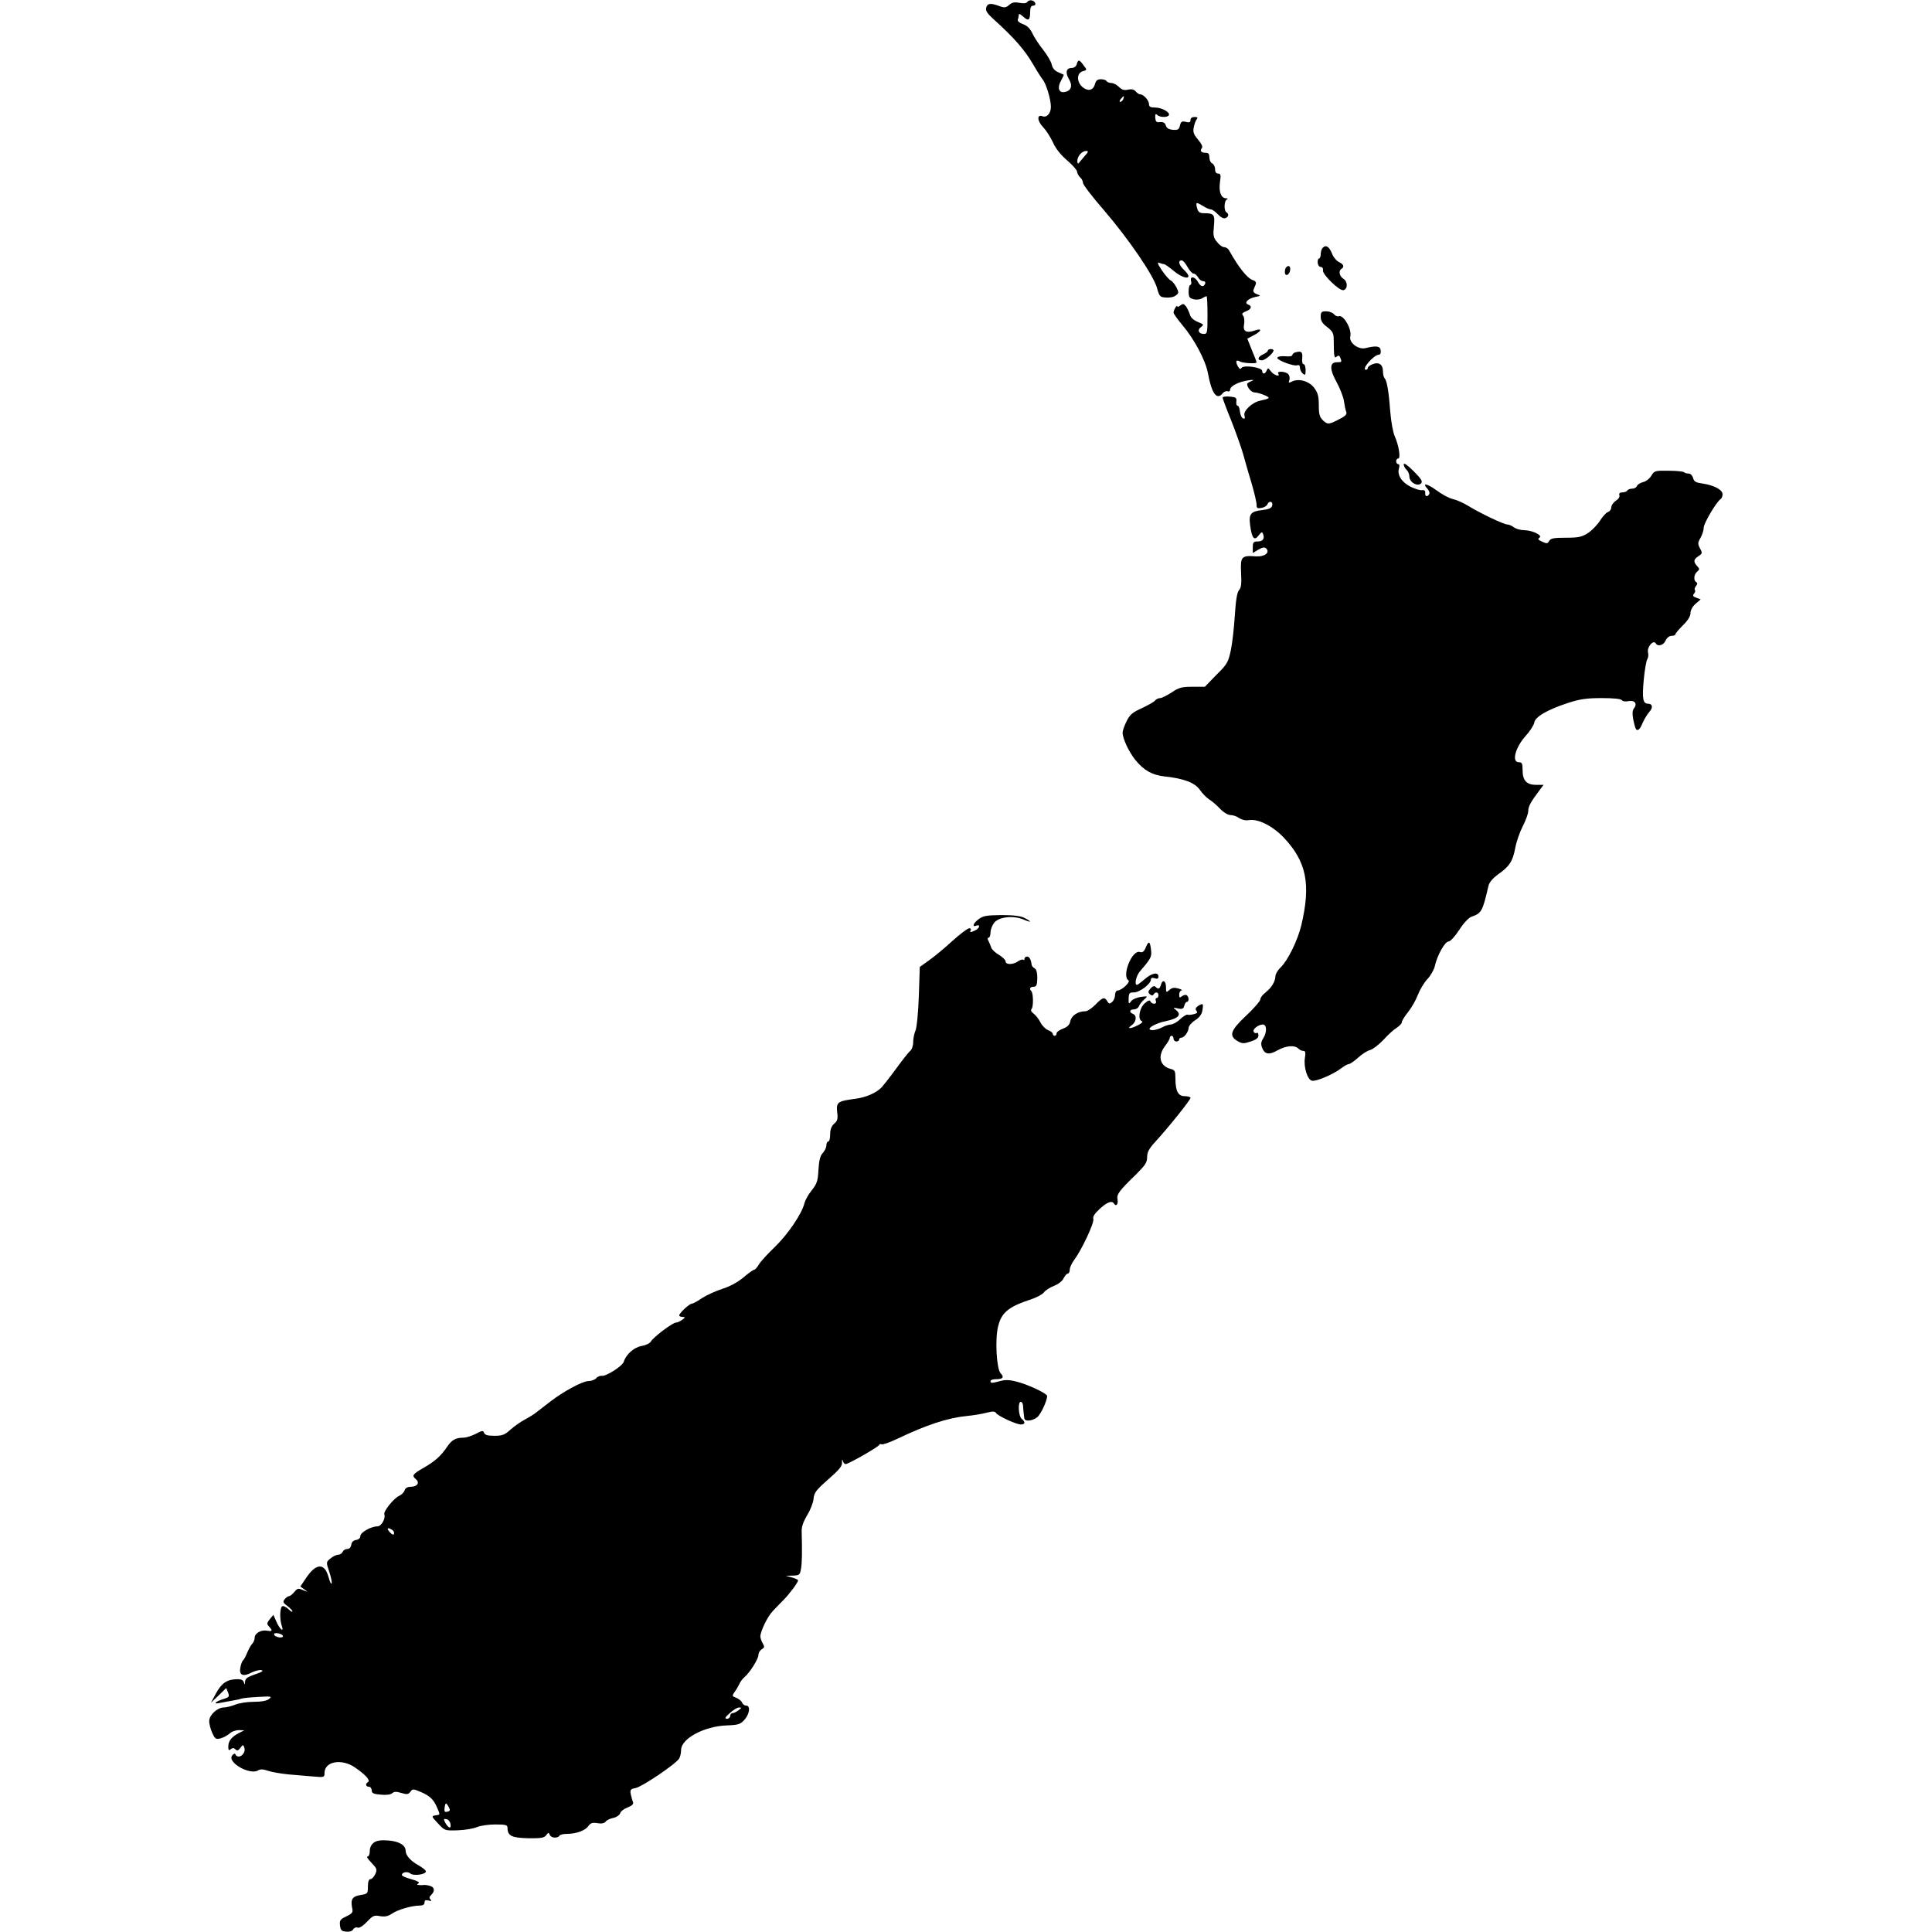
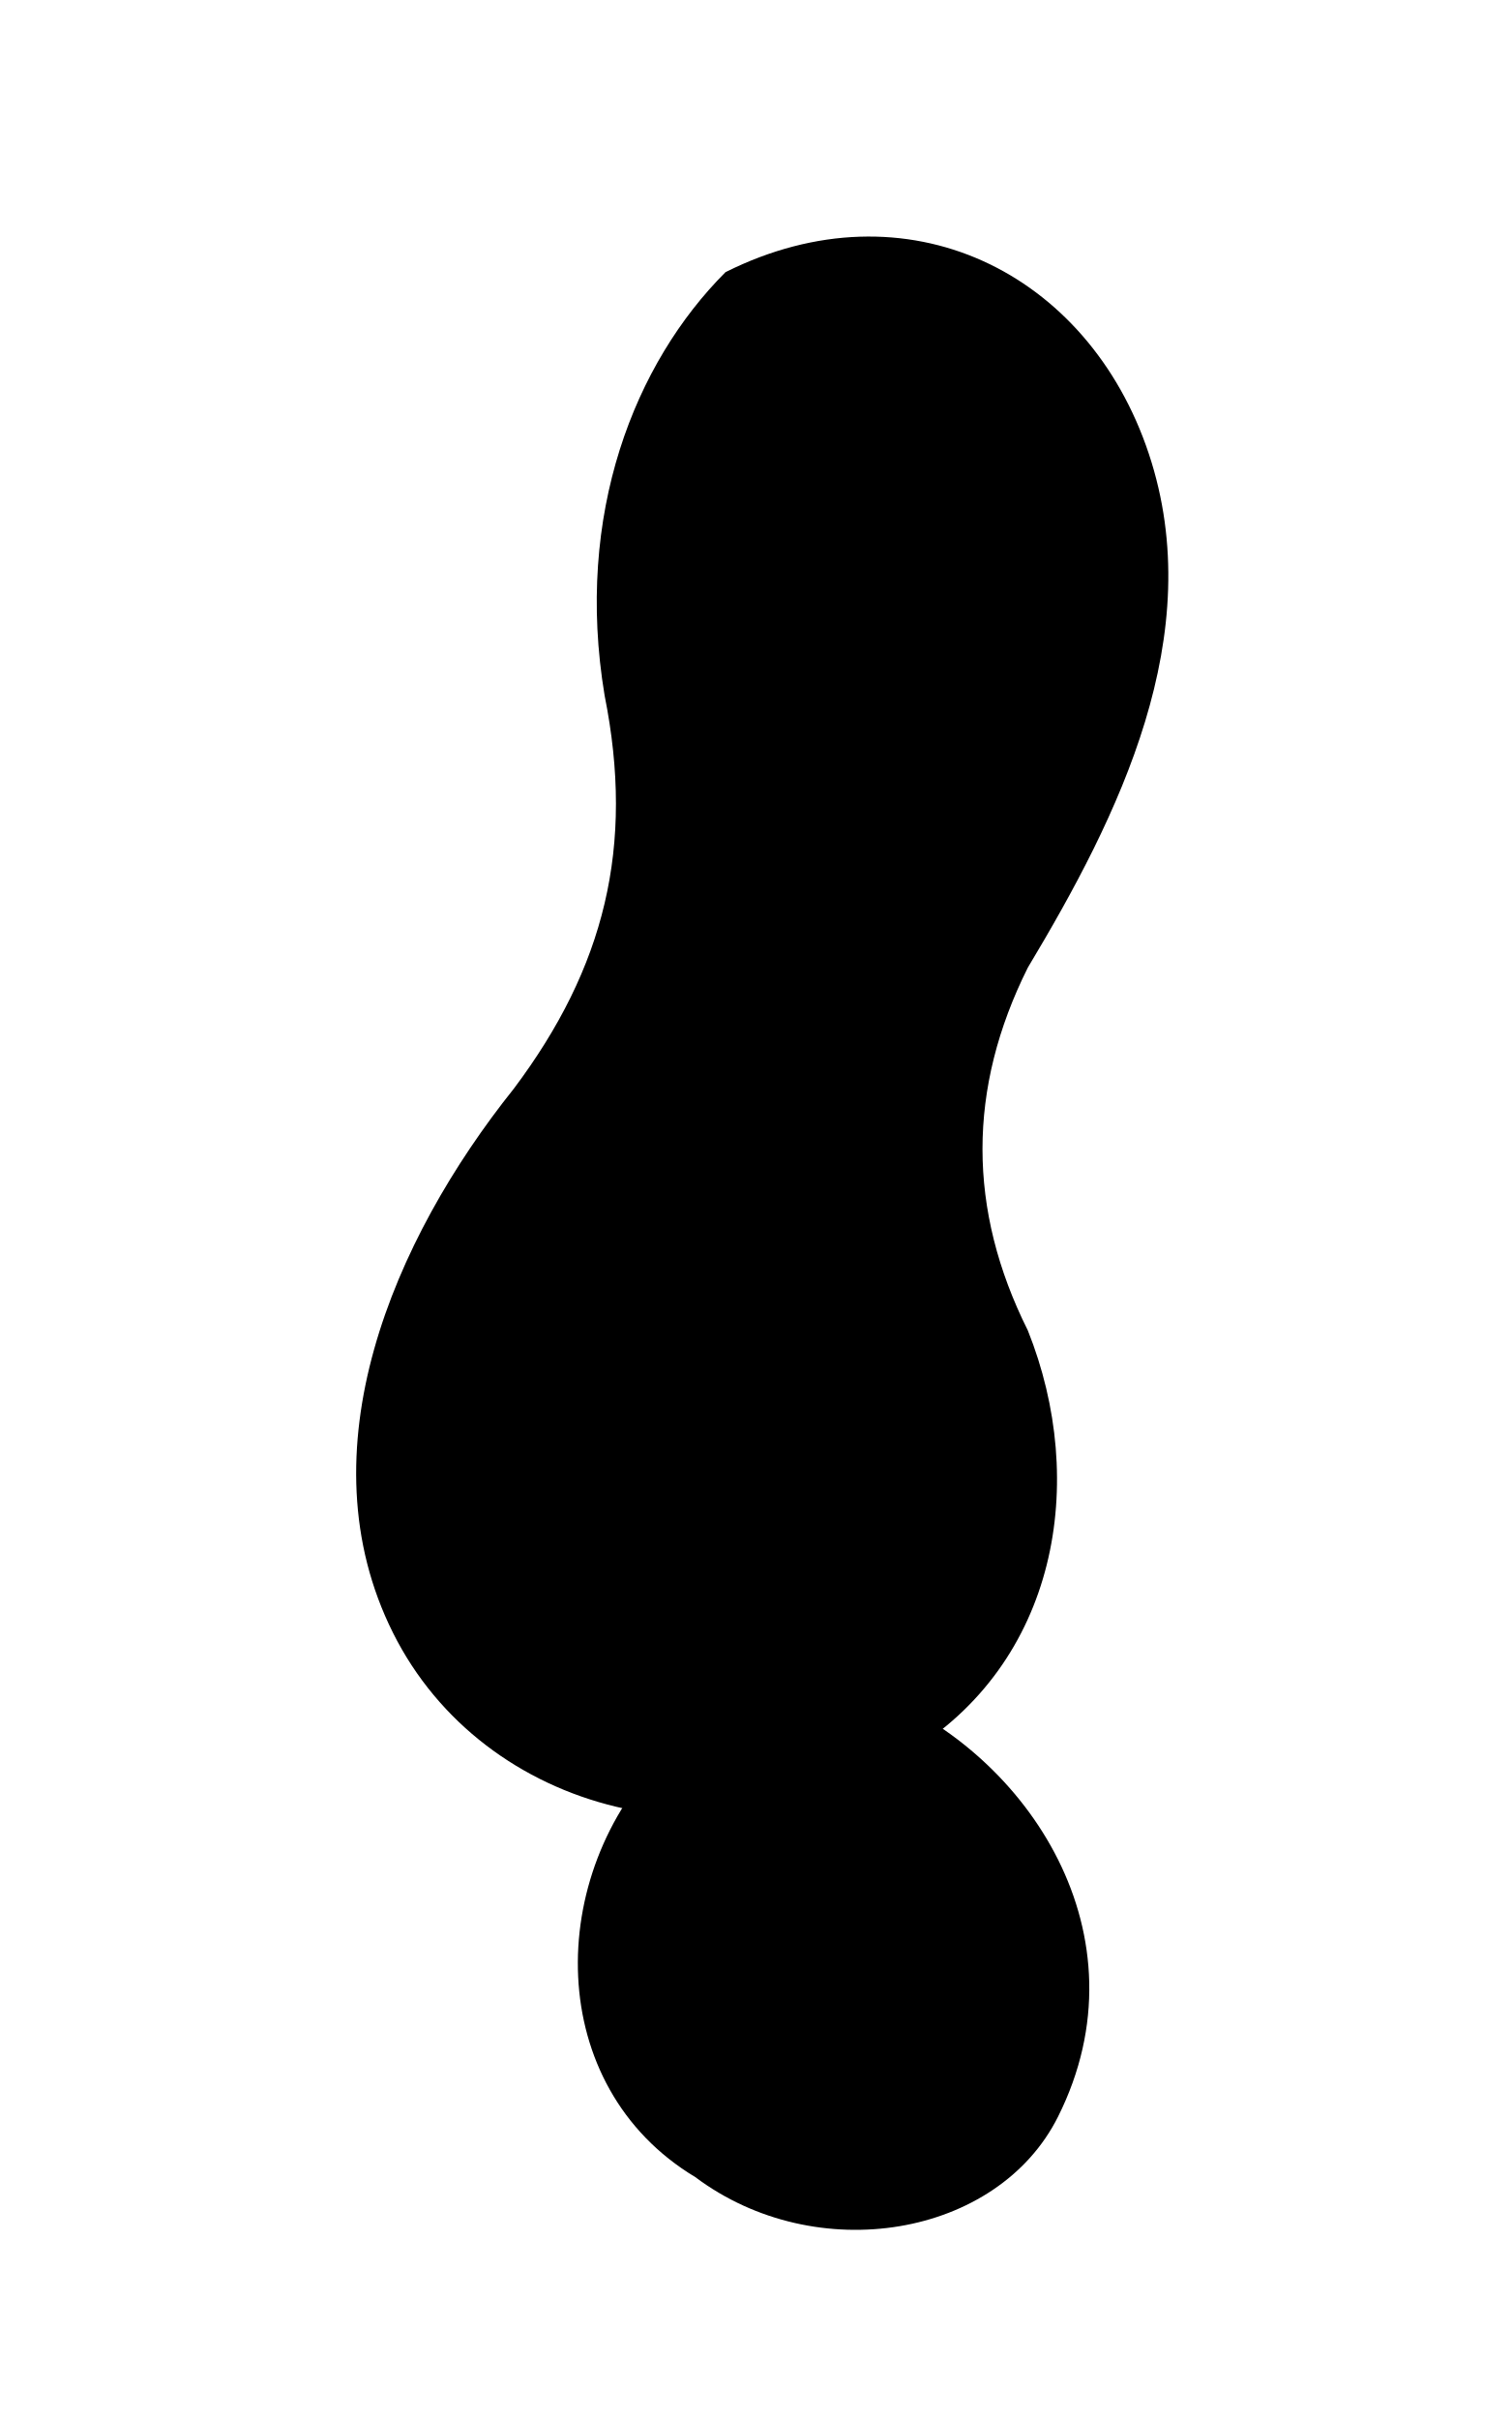
- <svg xmlns="http://www.w3.org/2000/svg" version="1.0" width="1024pt" height="1024pt" viewBox="0 0 1024 1024" preserveAspectRatio="xMidYMid meet">
-   <g transform="translate(0,1024) scale(0.1,-0.1)" fill="#000000" stroke="none">
-     <path d="M5445 10230 c-5 -8 -20 -9 -42 -5 -26 5 -40 2 -54 -11 -17 -15 -25 -16 -53 -6 -46 17 -63 15 -69 -9 -4 -15 5 -30 35 -57 114 -103 170 -167 216 -247 19 -33 41 -67 48 -76 18 -20 44 -106 44 -145 0 -35 -22 -59 -45 -50 -30 11 -28 -25 3 -57 17 -18 40 -54 53 -82 14 -32 41 -66 75 -95 29 -25 53 -52 53 -61 1 -9 8 -22 16 -29 8 -7 15 -20 15 -29 0 -10 50 -75 111 -145 132 -154 261 -343 281 -411 13 -47 16 -50 48 -52 19 -2 43 3 52 11 16 12 17 16 3 44 -9 16 -22 32 -29 35 -8 3 -29 27 -47 53 -23 34 -27 46 -15 41 10 -4 21 -7 26 -7 4 0 27 -16 50 -35 61 -51 110 -47 55 5 -27 25 -33 50 -12 50 7 0 21 -16 31 -35 11 -19 25 -35 32 -35 7 0 18 -9 24 -20 6 -11 18 -20 26 -20 9 0 14 -5 12 -12 -8 -22 -24 -19 -38 7 -16 30 -45 34 -37 5 3 -11 1 -20 -4 -20 -5 0 -9 -16 -9 -35 0 -29 4 -36 27 -41 14 -4 34 -2 44 5 10 6 21 11 24 11 3 0 5 -45 5 -100 0 -92 -1 -100 -19 -100 -28 0 -37 21 -16 36 17 13 16 15 -17 28 -22 9 -38 24 -41 38 -4 13 -13 32 -20 43 -13 16 -17 17 -31 6 -9 -7 -16 -10 -16 -5 0 13 -20 -19 -20 -33 0 -6 21 -35 46 -65 63 -74 123 -186 136 -255 20 -109 47 -146 78 -108 7 9 19 14 27 11 7 -3 13 1 13 9 0 18 43 41 95 49 30 4 35 3 18 -4 -13 -5 -23 -12 -23 -15 0 -19 23 -45 39 -45 10 0 34 -6 52 -14 35 -15 32 -18 -23 -30 -42 -9 -90 -55 -82 -78 4 -15 2 -19 -7 -16 -8 3 -15 19 -17 36 -2 18 -7 32 -13 32 -5 0 -8 10 -6 23 2 19 -3 22 -35 25 -21 2 -38 -1 -38 -5 0 -5 20 -59 45 -120 24 -61 53 -142 64 -180 10 -37 30 -107 45 -156 14 -48 26 -98 26 -111 0 -20 4 -22 26 -18 14 2 28 11 31 18 8 22 32 17 26 -5 -3 -14 -17 -20 -49 -24 -65 -7 -76 -20 -68 -81 9 -69 22 -85 45 -54 16 20 19 21 24 6 9 -24 -2 -38 -31 -38 -20 0 -24 -5 -24 -31 l0 -30 30 18 c23 13 33 14 41 6 22 -22 -9 -45 -55 -42 -76 6 -82 -1 -78 -86 3 -58 1 -80 -11 -93 -10 -12 -17 -52 -22 -132 -4 -63 -13 -146 -21 -185 -14 -65 -19 -75 -77 -132 l-61 -63 -66 0 c-55 0 -72 -4 -110 -30 -25 -16 -52 -30 -61 -30 -9 0 -22 -6 -28 -14 -6 -7 -38 -25 -70 -40 -49 -22 -63 -34 -80 -69 -12 -24 -21 -51 -21 -60 0 -31 33 -102 67 -144 45 -56 88 -80 153 -88 106 -11 164 -34 190 -72 13 -19 36 -42 50 -51 14 -8 39 -30 57 -49 18 -19 42 -33 55 -33 13 0 34 -7 46 -16 14 -9 34 -14 50 -11 48 9 125 -29 185 -91 122 -129 146 -248 94 -467 -19 -79 -71 -185 -108 -221 -16 -15 -29 -37 -29 -48 -1 -29 -20 -60 -52 -86 -16 -12 -28 -28 -28 -37 0 -8 -34 -48 -76 -87 -84 -79 -92 -107 -43 -135 23 -13 33 -13 68 -1 29 9 41 19 41 32 0 11 -4 17 -9 13 -5 -3 -13 0 -16 6 -8 13 23 38 48 39 22 0 23 -41 2 -74 -11 -17 -13 -30 -6 -48 14 -37 37 -41 84 -14 44 24 89 28 109 8 7 -7 18 -12 26 -12 11 0 13 -9 8 -39 -7 -47 14 -115 38 -119 22 -5 111 33 152 64 17 13 36 24 42 24 7 0 29 15 50 34 21 19 50 38 65 41 14 4 45 28 69 53 23 26 55 55 70 64 15 10 28 23 28 30 0 7 15 32 34 55 18 23 41 63 51 90 10 26 32 64 50 83 18 19 36 51 40 70 12 55 53 130 73 130 10 1 34 27 56 61 23 36 50 65 65 70 54 19 59 29 90 163 4 19 22 40 50 61 61 42 79 70 92 140 6 33 24 85 40 116 16 31 29 67 29 80 0 24 13 49 58 108 l23 31 -39 0 c-50 0 -72 23 -72 78 0 35 -3 42 -20 42 -39 0 -19 77 35 138 24 26 45 59 47 72 4 31 71 69 181 105 62 20 99 25 177 25 61 0 101 -4 106 -11 4 -6 19 -9 36 -5 33 6 48 -14 28 -39 -11 -13 -9 -43 6 -97 8 -29 24 -21 40 20 9 20 25 47 36 59 20 22 17 43 -6 43 -28 0 -33 25 -24 125 5 54 14 105 19 111 5 7 7 23 4 36 -7 27 27 68 40 49 11 -20 42 -12 53 14 7 15 20 25 32 25 11 0 20 4 20 8 0 5 18 26 40 48 26 25 40 48 40 65 0 15 11 35 27 49 l27 23 -23 9 c-18 6 -21 11 -12 22 6 7 8 16 4 19 -3 4 0 13 6 21 8 10 9 16 1 21 -15 9 -12 41 5 55 14 12 14 15 0 30 -21 23 -19 35 7 52 21 14 22 17 8 42 -12 24 -12 30 3 55 9 16 17 40 17 54 0 24 68 138 90 152 5 3 10 15 10 25 0 24 -45 48 -105 57 -37 5 -46 10 -51 29 -4 14 -14 24 -23 24 -10 0 -21 3 -25 7 -4 4 -41 8 -82 8 -72 1 -76 0 -92 -27 -9 -15 -28 -30 -43 -33 -15 -4 -30 -13 -33 -21 -3 -8 -14 -14 -25 -14 -11 0 -23 -4 -26 -10 -3 -5 -15 -10 -27 -10 -13 0 -18 -5 -15 -14 3 -9 -4 -21 -19 -30 -13 -9 -24 -25 -24 -36 0 -10 -8 -21 -18 -24 -9 -3 -28 -24 -42 -46 -13 -21 -42 -51 -63 -65 -33 -21 -50 -25 -117 -25 -64 0 -81 -3 -89 -17 -8 -15 -13 -15 -37 -4 -21 9 -25 14 -15 21 20 12 -38 40 -82 40 -18 0 -42 7 -53 15 -10 8 -26 15 -34 15 -20 0 -151 63 -210 100 -25 15 -61 31 -80 35 -19 4 -58 25 -86 46 -51 37 -79 42 -48 8 9 -10 13 -23 9 -28 -10 -17 -23 -13 -21 7 1 11 -5 16 -17 14 -10 -2 -38 7 -62 19 -47 24 -71 63 -60 98 4 12 2 21 -4 21 -6 0 -11 7 -11 15 0 8 5 15 11 15 14 0 3 70 -19 119 -9 20 -19 77 -23 126 -8 109 -18 167 -30 180 -5 5 -9 21 -9 36 0 37 -21 52 -54 39 -14 -5 -26 -14 -26 -20 0 -5 -5 -10 -10 -10 -27 0 40 79 68 80 8 0 12 9 10 23 -3 23 -23 26 -80 12 -38 -10 -90 29 -81 62 9 38 -36 116 -61 107 -7 -3 -19 2 -26 11 -7 8 -25 15 -41 15 -25 0 -29 -4 -29 -29 0 -21 9 -36 35 -55 29 -23 34 -32 34 -69 1 -89 2 -98 16 -87 9 8 14 6 19 -6 9 -23 8 -24 -18 -24 -39 0 -40 -36 -2 -105 18 -33 36 -78 39 -100 3 -22 8 -47 12 -57 5 -11 -2 -21 -22 -32 -69 -37 -75 -38 -100 -15 -19 19 -23 32 -23 81 0 48 -5 66 -25 93 -28 36 -83 51 -119 32 -16 -8 -18 -6 -12 8 3 10 1 24 -5 31 -13 16 -64 19 -54 4 13 -20 -24 -9 -39 12 -14 19 -16 19 -22 5 -8 -21 -24 -22 -24 -3 0 19 -99 33 -110 16 -6 -9 -11 -6 -20 10 -13 25 -8 36 12 24 15 -9 88 -13 88 -5 0 4 -11 33 -25 66 l-24 60 34 18 c43 22 46 40 5 25 -45 -15 -64 -4 -56 34 3 17 1 37 -5 44 -9 11 -5 16 15 24 29 11 34 28 11 36 -23 9 -1 31 38 40 31 6 31 7 8 15 -15 6 -21 14 -17 24 3 8 9 21 12 29 3 9 -2 17 -15 21 -30 9 -77 69 -126 157 -5 10 -17 18 -27 18 -9 0 -26 12 -38 28 -19 23 -21 35 -16 84 6 61 1 68 -54 68 -20 0 -29 6 -34 23 -10 36 -7 38 27 17 17 -11 38 -20 45 -20 7 0 24 -12 37 -26 15 -16 31 -24 40 -20 17 6 20 22 5 31 -14 9 -12 62 3 68 7 3 5 6 -5 6 -26 1 -39 34 -32 85 6 38 4 46 -10 46 -10 0 -16 8 -16 24 0 13 -7 26 -15 30 -8 3 -15 17 -15 31 0 18 -5 25 -18 25 -25 0 -34 10 -22 25 6 7 -1 22 -20 45 -23 27 -28 40 -23 64 3 17 10 37 16 44 7 9 4 12 -12 12 -13 0 -21 -6 -21 -16 0 -12 -6 -15 -25 -10 -20 5 -26 2 -31 -19 -5 -22 -11 -25 -38 -23 -21 2 -33 9 -37 23 -4 14 -13 19 -30 18 -20 -3 -24 2 -26 23 -1 19 2 23 10 15 13 -13 54 -15 62 -2 9 15 -37 41 -72 41 -25 0 -33 4 -33 18 0 20 -29 52 -47 52 -6 0 -16 7 -23 15 -9 11 -22 14 -41 10 -20 -5 -33 -1 -48 14 -12 12 -30 21 -40 21 -11 0 -23 5 -26 10 -3 6 -17 10 -30 10 -18 0 -26 -7 -31 -24 -7 -30 -29 -40 -54 -26 -44 24 -49 83 -9 93 21 6 21 6 2 31 -22 31 -29 32 -36 6 -3 -12 -14 -20 -26 -20 -30 0 -36 -24 -15 -60 21 -35 11 -63 -25 -68 -30 -5 -38 25 -17 61 9 16 15 30 14 31 -2 1 -15 7 -31 14 -18 8 -29 22 -33 41 -3 15 -24 50 -45 77 -22 27 -47 66 -57 87 -12 25 -27 41 -50 49 -21 8 -31 17 -27 26 3 7 5 19 5 25 0 6 10 1 23 -11 28 -26 37 -20 37 25 0 23 5 33 16 33 20 0 13 24 -8 28 -9 2 -19 -2 -23 -8z m509 -515 c-4 -8 -11 -15 -16 -15 -6 0 -5 6 2 15 7 8 14 15 16 15 2 0 1 -7 -2 -15z m-205 -302 c-13 -16 -27 -32 -31 -37 -5 -6 -8 0 -8 11 0 25 25 53 47 53 13 0 12 -6 -8 -27z" />
-     <path d="M7011 8927 c-6 -6 -11 -21 -11 -34 0 -13 -4 -23 -9 -23 -4 0 -8 -10 -7 -22 1 -13 8 -23 16 -23 9 0 14 -8 12 -18 -4 -21 86 -109 108 -105 24 5 24 45 1 60 -22 13 -28 43 -11 53 17 10 11 25 -13 36 -13 6 -30 26 -37 45 -15 37 -32 48 -49 31z" />
-     <path d="M6817 8823 c-4 -3 -7 -15 -7 -25 0 -26 24 -17 28 10 3 21 -8 29 -21 15z" />
-     <path d="M6720 8382 c0 -5 -11 -14 -25 -20 -29 -13 -33 -32 -7 -32 17 0 62 38 62 53 0 4 -7 7 -15 7 -8 0 -15 -4 -15 -8z" />
-     <path d="M6868 8373 c-10 -2 -18 -9 -18 -14 0 -5 -10 -9 -22 -8 -35 3 -58 0 -58 -8 0 -13 89 -46 105 -39 10 3 15 -1 15 -13 0 -10 7 -24 15 -31 13 -11 15 -8 15 19 0 17 -5 31 -11 31 -6 0 -9 14 -7 32 3 32 -4 39 -34 31z" />
-     <path d="M7440 7779 c0 -9 7 -22 15 -29 8 -7 15 -23 15 -36 0 -30 43 -55 62 -36 10 10 1 24 -40 65 -33 33 -52 46 -52 36z" />
-     <path d="M5188 5369 c-30 -22 -38 -45 -13 -35 22 8 18 -12 -4 -24 -25 -13 -34 -13 -26 0 3 6 0 10 -8 10 -8 0 -48 -30 -89 -67 -41 -38 -97 -84 -124 -103 l-49 -35 -5 -155 c-3 -86 -11 -168 -18 -183 -7 -16 -12 -43 -12 -61 0 -19 -7 -40 -17 -47 -9 -8 -42 -50 -74 -94 -32 -44 -67 -88 -76 -98 -29 -30 -84 -54 -141 -61 -92 -12 -100 -18 -95 -69 5 -37 2 -48 -16 -63 -14 -13 -21 -30 -21 -56 0 -21 -4 -38 -10 -38 -5 0 -10 -9 -10 -20 0 -12 -9 -30 -19 -41 -14 -15 -20 -39 -23 -89 -3 -59 -8 -74 -35 -108 -18 -22 -35 -53 -39 -68 -13 -56 -87 -165 -156 -232 -39 -37 -77 -79 -86 -94 -9 -16 -20 -28 -25 -28 -5 0 -30 -18 -57 -41 -30 -25 -72 -48 -111 -60 -34 -11 -83 -33 -108 -49 -24 -17 -49 -30 -55 -30 -12 0 -66 -50 -66 -62 0 -4 8 -8 18 -8 15 -1 15 -2 -2 -15 -11 -8 -26 -15 -33 -15 -18 0 -121 -78 -133 -100 -5 -10 -27 -20 -49 -24 -39 -6 -83 -44 -95 -84 -8 -23 -94 -78 -116 -74 -9 1 -23 -4 -30 -13 -7 -8 -26 -15 -42 -15 -30 0 -134 -56 -203 -110 -22 -17 -53 -41 -70 -54 -16 -13 -46 -31 -65 -41 -19 -10 -52 -33 -73 -51 -31 -29 -45 -34 -86 -34 -35 0 -51 4 -55 15 -5 14 -11 13 -45 -5 -22 -11 -51 -20 -63 -20 -43 0 -63 -11 -88 -48 -33 -49 -64 -77 -127 -113 -57 -33 -61 -40 -39 -59 22 -17 8 -40 -24 -40 -19 0 -31 -6 -35 -18 -3 -11 -16 -24 -29 -30 -28 -12 -85 -83 -79 -98 8 -22 -16 -64 -36 -64 -34 0 -91 -32 -91 -51 0 -11 -9 -19 -22 -21 -15 -2 -24 -11 -26 -25 -2 -14 -10 -23 -22 -23 -10 0 -20 -7 -24 -15 -3 -8 -13 -15 -23 -15 -10 -1 -29 -9 -41 -20 -24 -19 -24 -20 -7 -70 9 -27 15 -55 13 -62 -3 -7 -10 9 -17 34 -21 76 -66 73 -119 -6 l-30 -45 21 -15 c21 -15 21 -15 -7 -4 -25 11 -30 10 -46 -10 -10 -12 -23 -22 -28 -22 -5 0 -16 -7 -23 -16 -11 -14 -9 -19 14 -36 15 -11 27 -24 27 -29 0 -5 -9 0 -21 12 -11 11 -26 18 -32 16 -14 -4 -16 -70 -3 -106 13 -37 -13 -15 -30 26 l-15 34 -19 -23 c-16 -20 -17 -25 -4 -39 20 -22 18 -27 -10 -22 -31 6 -66 -13 -66 -37 0 -10 -6 -25 -13 -32 -7 -7 -19 -29 -27 -48 -8 -19 -17 -37 -22 -40 -4 -4 -11 -20 -14 -38 -8 -41 14 -51 59 -27 18 9 42 15 52 13 14 -3 4 -10 -32 -22 -41 -14 -53 -22 -54 -39 -1 -17 -2 -18 -6 -5 -3 12 -14 18 -32 18 -56 0 -85 -19 -115 -73 l-28 -52 41 39 40 39 10 -24 c8 -22 5 -25 -24 -34 -44 -13 -59 -30 -20 -21 17 3 46 9 65 12 19 3 42 8 50 11 8 3 49 7 90 9 69 4 73 3 56 -11 -13 -10 -41 -15 -82 -15 -34 0 -78 -7 -97 -15 -20 -8 -48 -15 -61 -15 -33 0 -76 -39 -77 -70 -1 -14 6 -42 15 -63 15 -33 19 -37 44 -31 15 4 36 15 48 25 11 11 33 19 50 19 l29 -1 -30 -15 c-39 -21 -55 -42 -55 -72 0 -19 3 -22 13 -13 10 8 17 7 25 -1 9 -9 15 -7 26 8 14 18 15 18 21 1 8 -19 -10 -47 -30 -47 -8 0 -15 5 -17 11 -2 7 -9 5 -17 -5 -30 -36 94 -107 138 -79 11 7 27 6 53 -3 20 -7 70 -15 110 -19 40 -3 99 -8 131 -11 55 -5 57 -4 57 19 0 62 92 78 163 28 55 -38 81 -67 68 -76 -16 -9 -13 -25 4 -25 8 0 15 -9 15 -19 0 -15 9 -20 48 -23 29 -3 52 0 60 7 11 10 23 10 49 2 30 -9 37 -8 48 6 11 16 15 16 51 1 51 -21 72 -41 90 -83 18 -42 18 -39 -8 -43 -22 -3 -22 -5 13 -42 36 -39 36 -39 104 -37 38 1 84 9 103 17 19 8 63 14 98 14 55 0 64 -3 64 -18 0 -42 21 -53 109 -55 69 -1 85 2 96 16 11 15 13 16 19 2 6 -17 41 -20 51 -5 3 6 21 10 38 10 50 0 98 17 115 41 12 17 22 20 48 16 21 -4 37 -1 44 8 6 8 25 17 42 20 17 4 32 15 35 24 2 10 20 24 39 31 25 10 33 18 29 29 -4 9 -9 28 -12 42 -4 23 -1 27 26 32 35 7 217 130 231 157 6 10 10 30 10 45 0 60 123 126 243 130 59 2 71 6 92 29 28 30 34 76 10 76 -9 0 -18 7 -22 16 -3 8 -17 20 -30 25 -24 9 -24 10 -9 32 9 12 20 31 25 42 5 12 17 27 26 35 28 23 75 97 75 119 0 11 8 24 18 30 14 8 15 13 5 30 -7 12 -13 29 -13 38 1 28 38 105 65 133 13 14 39 41 58 60 34 35 77 93 77 104 0 3 -15 10 -32 15 l-33 9 37 1 c34 1 38 4 43 34 6 29 7 91 4 199 -1 26 9 53 29 87 17 27 32 66 34 87 3 33 13 46 78 103 59 52 75 71 73 91 -1 14 1 17 4 8 2 -10 9 -18 15 -18 15 0 178 93 178 102 0 4 6 5 13 3 6 -3 45 11 85 30 153 73 265 110 367 120 33 3 80 11 103 17 34 9 46 8 51 -1 10 -16 107 -61 132 -61 23 0 25 13 4 30 -17 14 -21 90 -5 90 6 0 11 -8 12 -17 1 -10 2 -27 3 -38 1 -11 3 -26 4 -32 2 -19 42 -15 68 5 19 15 53 87 53 113 0 13 -97 59 -158 75 -40 11 -64 12 -91 4 -45 -12 -51 -12 -51 0 0 6 13 10 28 10 38 0 46 10 25 32 -21 24 -30 179 -13 247 18 75 55 105 177 145 29 10 59 26 66 36 7 10 31 26 54 35 23 9 45 26 51 41 7 13 16 24 22 24 5 0 10 9 10 21 0 11 11 35 24 52 40 54 107 197 101 216 -4 13 7 29 35 55 40 36 64 44 75 26 11 -17 23 -2 18 23 -5 27 8 45 100 134 47 47 57 62 57 90 0 26 10 45 43 81 65 70 187 222 187 233 0 5 -14 9 -30 9 -36 0 -50 27 -50 95 0 37 -3 44 -24 49 -59 15 -72 68 -31 122 14 18 25 37 25 43 0 6 5 11 10 11 6 0 10 -7 10 -15 0 -8 7 -15 15 -15 8 0 15 5 15 10 0 6 5 10 11 10 16 0 38 31 39 52 0 10 15 28 34 40 23 15 36 32 39 53 6 37 4 39 -22 24 -14 -10 -17 -17 -10 -26 8 -9 5 -14 -13 -18 -13 -4 -29 -5 -34 -3 -5 2 -23 -9 -39 -24 -16 -16 -39 -28 -50 -28 -11 -1 -31 -7 -45 -15 -14 -8 -36 -14 -49 -15 -47 0 4 35 69 48 66 14 84 33 54 58 -18 14 -17 15 9 9 23 -5 30 -2 34 15 3 11 9 20 14 20 12 0 11 27 -1 35 -6 4 -17 1 -25 -5 -12 -10 -15 -9 -15 9 0 11 6 21 13 22 6 0 -1 5 -18 10 -22 6 -33 4 -47 -8 -17 -15 -18 -14 -18 15 0 35 -19 43 -27 12 -6 -22 -14 -25 -29 -10 -6 6 -15 3 -26 -9 -14 -16 -14 -22 -3 -31 9 -8 15 -8 20 0 9 15 25 12 25 -5 0 -8 -4 -15 -10 -15 -5 0 -7 -7 -4 -15 4 -9 0 -15 -9 -15 -8 0 -17 6 -20 13 -3 8 -13 4 -31 -12 -28 -26 -37 -86 -13 -94 6 -2 -2 -11 -20 -20 -40 -21 -65 -22 -35 -1 25 17 29 52 7 60 -22 9 -18 24 5 24 11 0 24 8 27 18 4 9 16 25 28 35 20 18 19 18 -19 13 -21 -3 -44 -13 -51 -23 -12 -16 -14 -15 -13 15 1 28 4 32 28 32 30 0 90 45 90 68 0 9 7 11 20 7 14 -5 20 -2 20 9 0 26 -36 19 -73 -14 -19 -16 -37 -30 -41 -30 -15 0 -4 50 17 73 56 65 62 76 58 109 -5 49 -12 54 -27 19 -10 -25 -18 -31 -32 -27 -42 14 -98 -127 -61 -150 13 -8 -36 -54 -58 -54 -7 0 -13 -11 -13 -24 0 -13 -7 -30 -16 -37 -13 -11 -17 -10 -25 4 -14 25 -26 21 -63 -18 -19 -19 -43 -35 -54 -35 -39 0 -73 -23 -79 -52 -4 -20 -15 -31 -39 -40 -19 -7 -34 -18 -34 -25 0 -7 -4 -13 -10 -13 -5 0 -10 5 -10 10 0 6 -11 15 -25 20 -13 5 -32 24 -41 42 -9 18 -26 39 -36 46 -13 9 -16 18 -10 25 10 13 9 84 -2 94 -12 12 -6 23 12 23 15 0 19 8 20 45 0 30 -5 48 -15 53 -8 5 -15 13 -15 18 -3 27 -12 44 -24 44 -8 0 -14 -5 -14 -12 0 -6 -3 -8 -6 -5 -4 3 -16 0 -28 -8 -26 -19 -66 -19 -66 -1 0 8 -16 23 -35 35 -20 11 -38 29 -41 38 -3 10 -10 26 -15 36 -6 11 -6 17 1 17 5 0 10 12 10 28 0 15 9 38 19 51 24 31 100 40 154 18 44 -19 49 -14 7 8 -20 10 -58 15 -122 15 -78 -1 -97 -4 -120 -21z m-3109 -3238 c7 -5 12 -14 9 -21 -2 -7 -10 -4 -22 9 -19 21 -12 28 13 12z m-579 -563 c0 -13 -43 -6 -47 8 -2 7 6 10 22 7 14 -3 25 -10 25 -15z m2414 -393 c-10 -8 -25 -15 -31 -15 -7 0 -13 -7 -13 -15 0 -8 -8 -15 -17 -15 -14 1 -10 8 15 30 18 17 40 30 49 30 15 0 14 -2 -3 -15z m-1535 -514 c8 -15 7 -20 -7 -23 -14 -4 -18 0 -16 16 4 34 8 35 23 7z m9 -90 c4 -27 -12 -21 -29 10 -9 18 -8 20 8 17 10 -2 19 -14 21 -27z" />
-     <path d="M1982 474 c-14 -10 -22 -26 -22 -45 0 -16 -5 -29 -12 -29 -7 0 3 -15 21 -33 29 -31 31 -36 20 -60 -7 -15 -18 -27 -26 -27 -8 0 -13 -13 -13 -39 0 -37 -1 -39 -39 -45 -43 -7 -53 -22 -45 -66 6 -26 3 -31 -30 -47 -32 -15 -37 -21 -34 -48 3 -25 8 -31 32 -33 19 -2 32 2 38 12 5 8 15 13 23 9 10 -3 29 9 50 31 31 33 38 36 69 30 26 -4 42 -1 63 13 30 21 105 43 147 43 17 0 26 5 26 16 0 12 6 15 21 11 16 -4 19 -3 11 5 -8 8 -7 15 4 25 21 21 17 42 -9 48 -13 4 -27 5 -33 4 -5 -1 -16 -1 -24 0 -11 1 -12 3 -2 9 8 5 -6 13 -38 22 -27 7 -50 17 -50 22 0 15 30 21 45 8 18 -15 88 -4 82 13 -2 6 -19 19 -38 30 -41 22 -69 53 -69 77 0 30 -35 51 -92 55 -38 3 -61 0 -76 -11z" />
-   </g>
+ <svg xmlns="http://www.w3.org/2000/svg" fill="#000" viewBox="0 0 100 160">
+   <path d="M48 18c12-6 24 0 28 12 4 12-2 24-8 34-4 8-4 16 0 24 4 10 2 22-8 28-12 8-28 4-34-8-6-12 0-26 8-36 6-8 8-16 6-26-2-12 2-22 8-28z" />
+   <path d="M58 112c10 4 18 16 12 28-4 8-16 10-24 4-10-6-10-20-2-28 4-4 10-6 14-4z" />
</svg>
